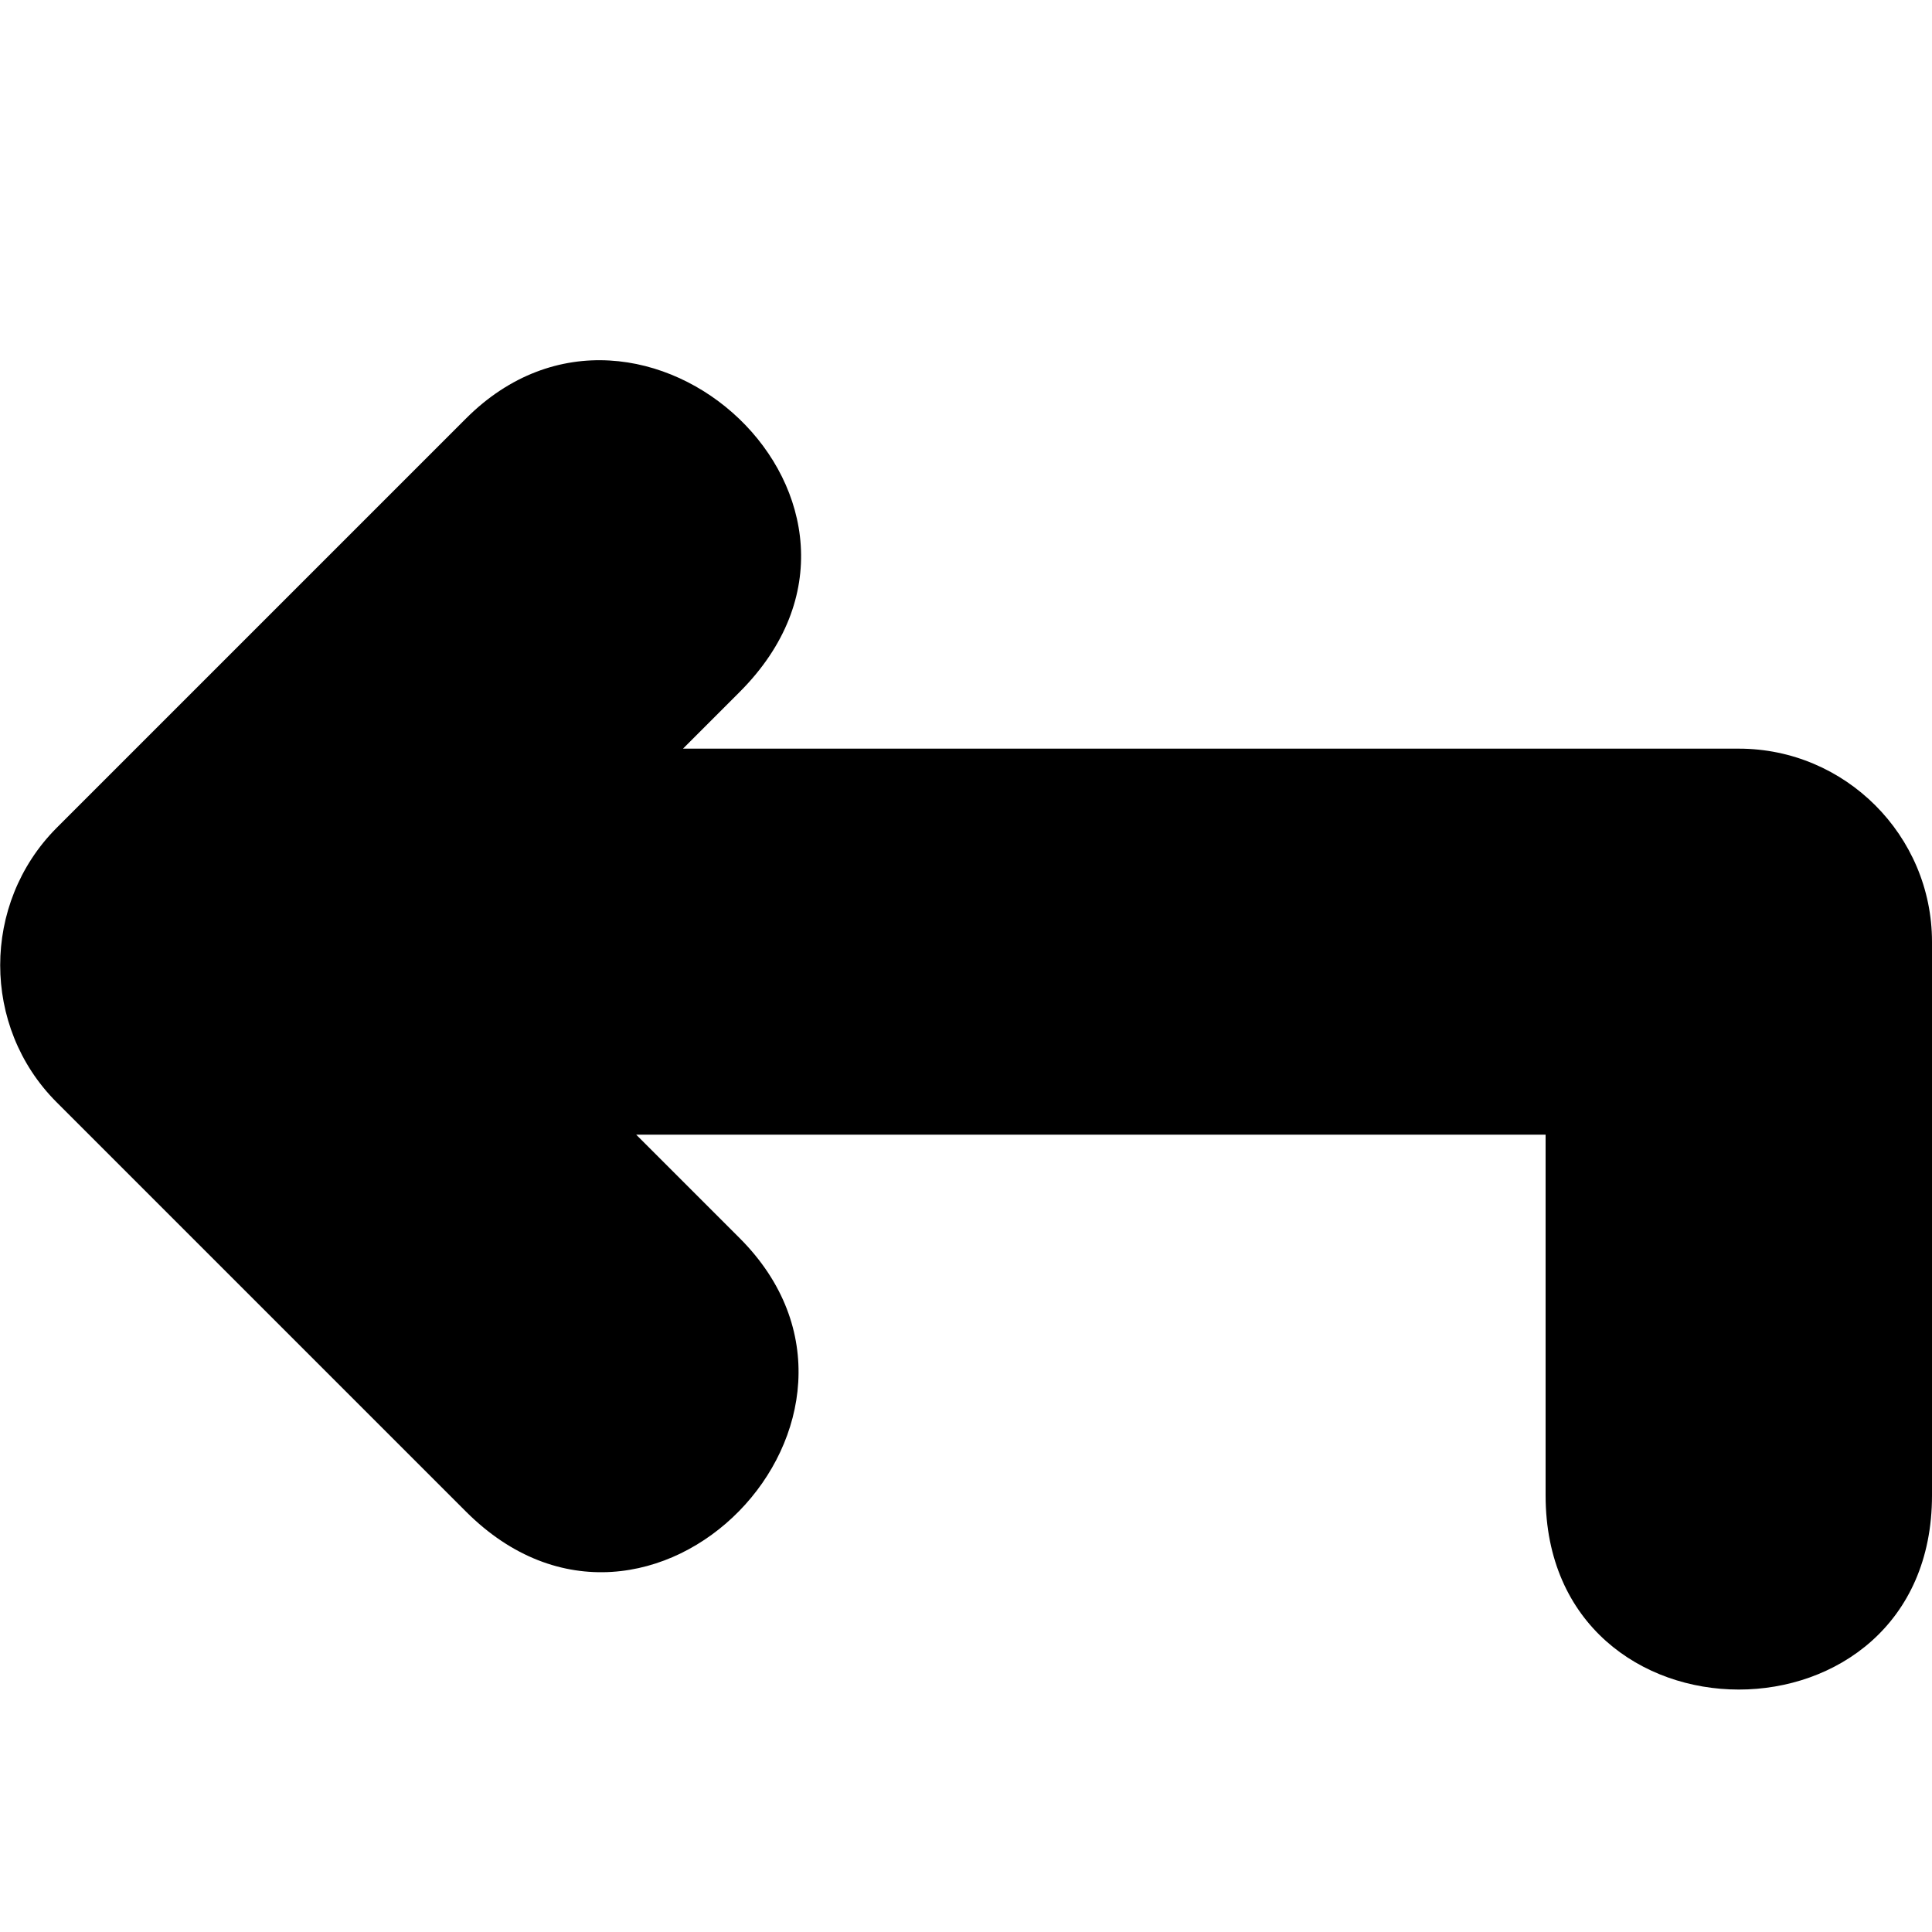
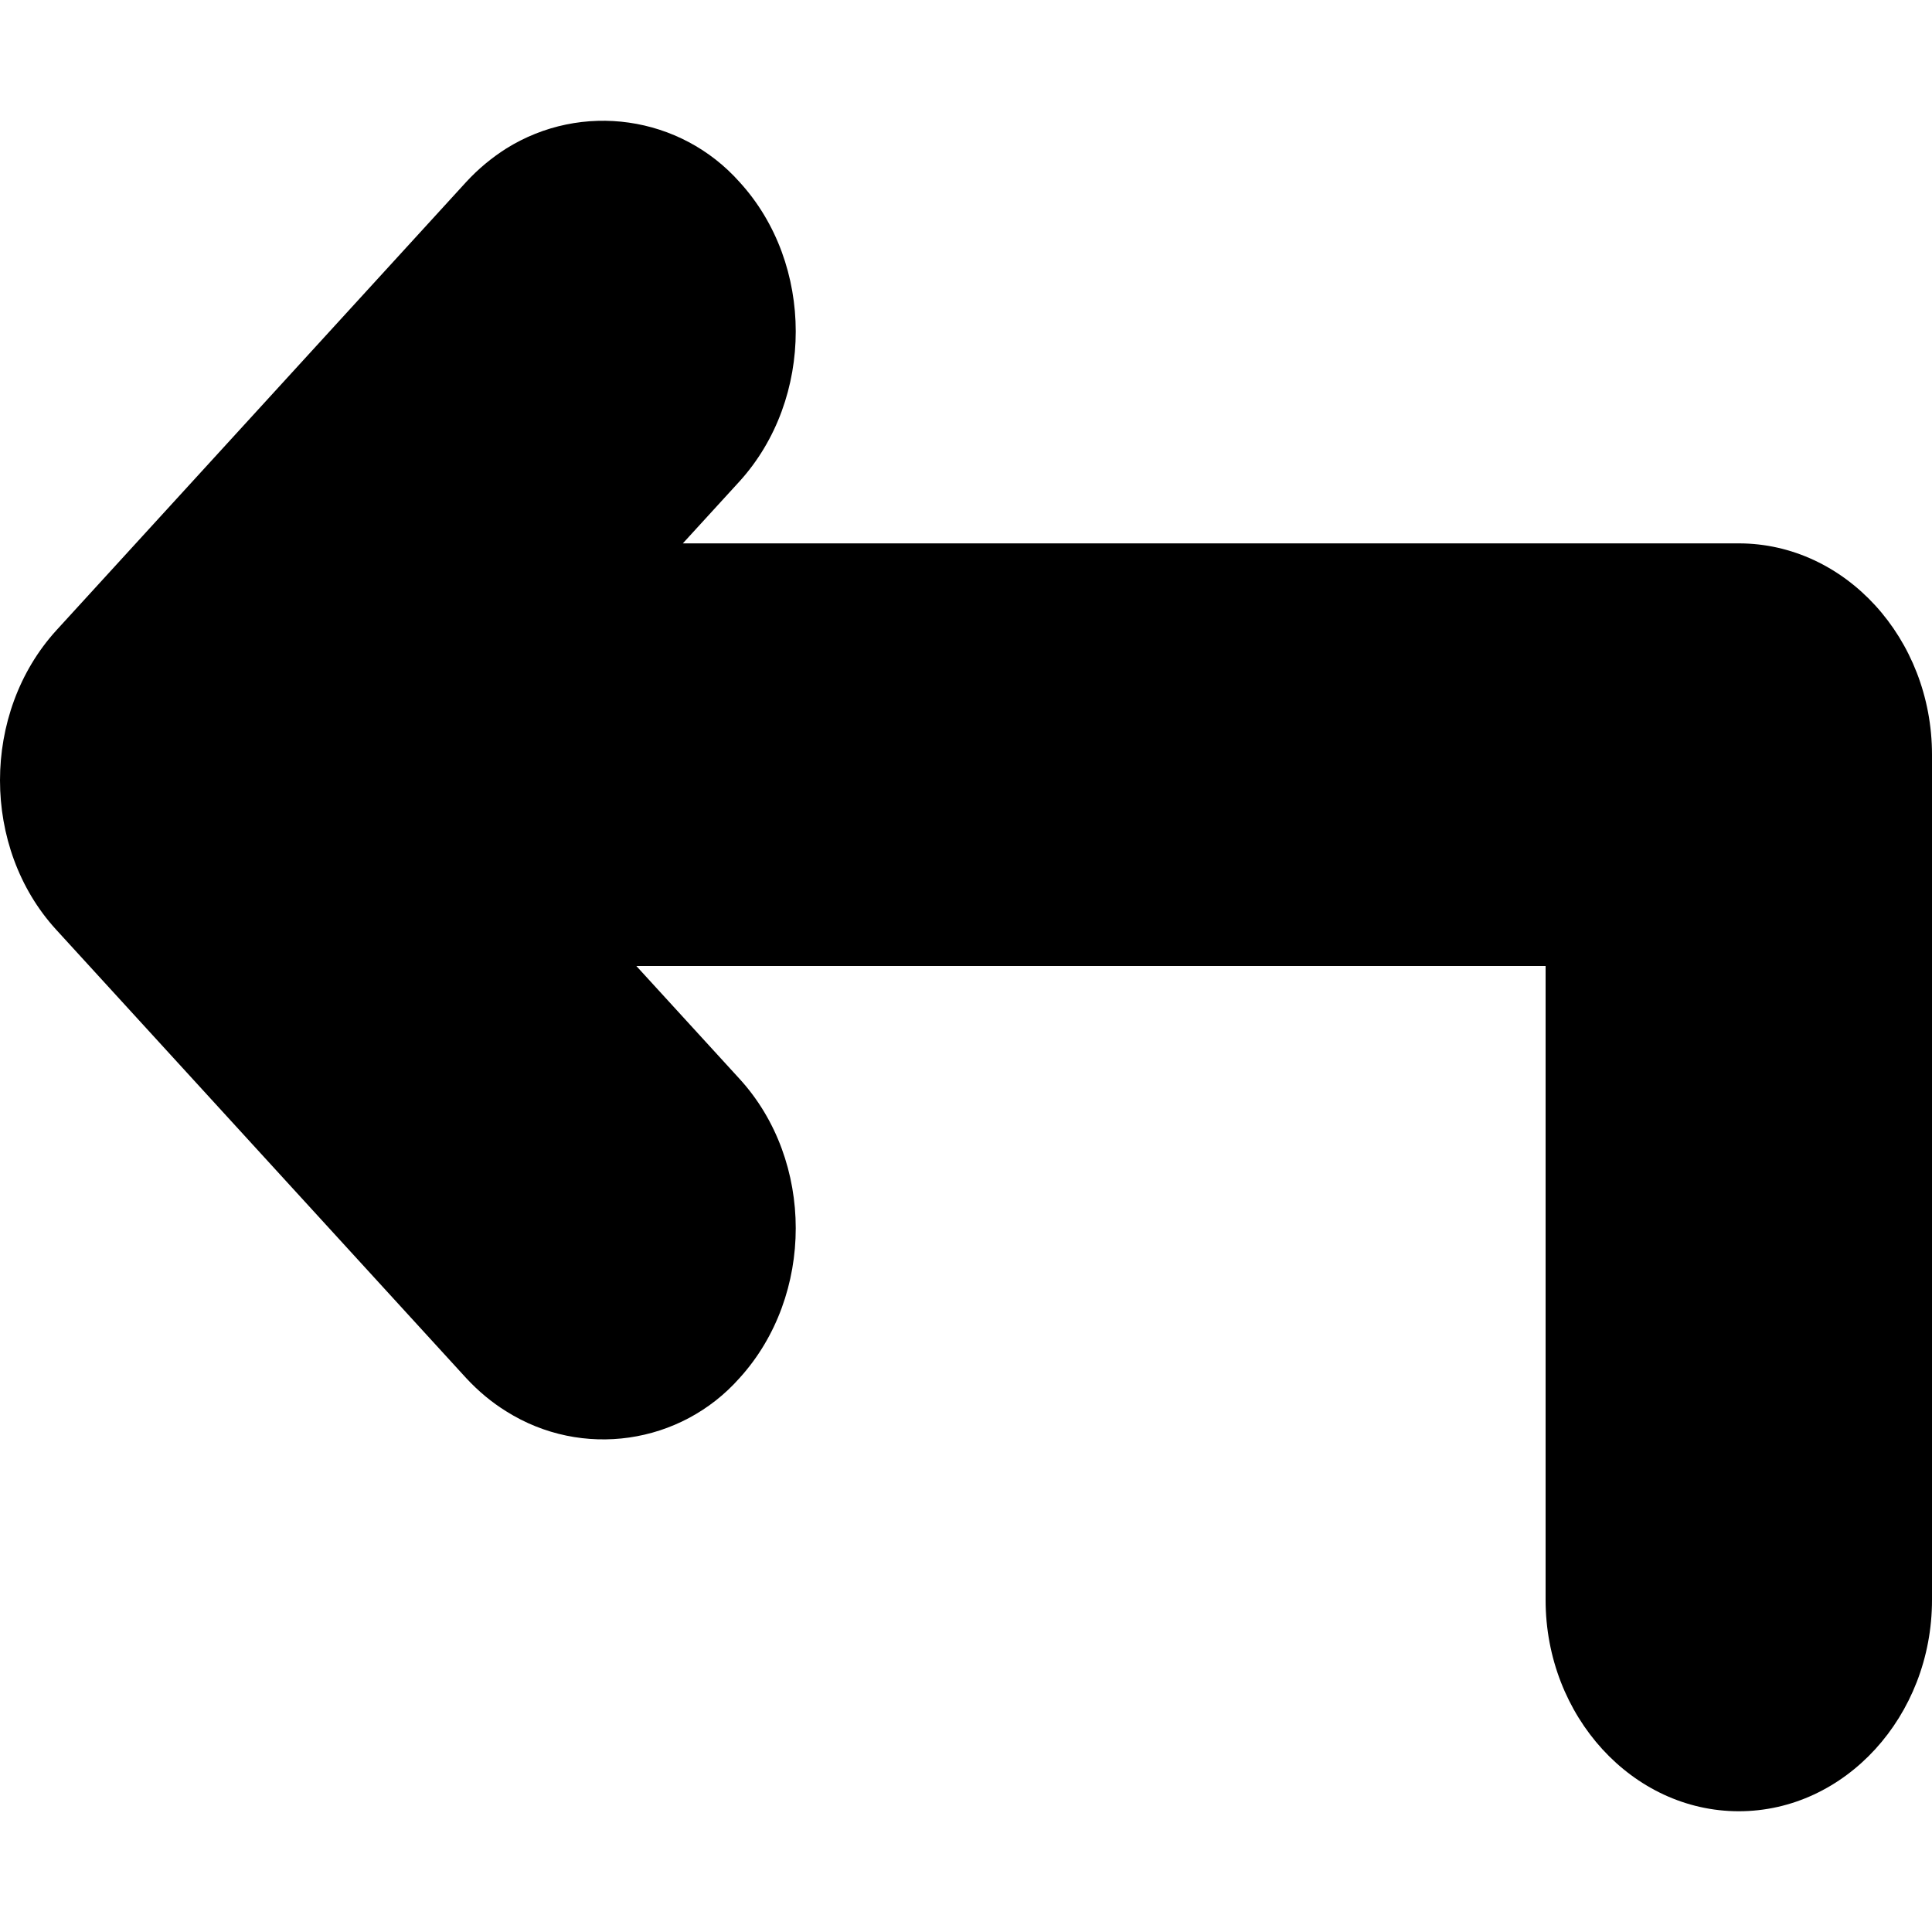
- <svg xmlns="http://www.w3.org/2000/svg" viewBox="0 0 512 512">
-   <path class="lexicon-icon-outline" d="M460.8,198.4H181l15-15c49.7-49.7-25.8-119.2-72.5-72.5L14.9,219.5c-19.8,20-19.8,52.6,0,72.5l108.6,108.6c48.9,48.9,119.9-25.1,72.5-72.5l-27.4-27.4h241v95.6c0,68.6,102.4,68.6,102.4,0V249.6C512,221.4,489,198.4,460.8,198.4z" />
+ <svg xmlns="http://www.w3.org/2000/svg" viewBox="0 0 16 16">
+   <path class="lexicon-icon-outline" d="M14.4 4.5H5.655l.47-.514c.62-.684.62-1.8 0-2.478a1.513 1.513 0 0 0-1.934-.277c-.118.075-.23.167-.331.277L.465 5.222c-.62.683-.62 1.799 0 2.477l3.395 3.713c.102.11.214.203.334.277a1.507 1.507 0 0 0 1.931-.277c.62-.683.62-1.799 0-2.477L5.27 8h7.53v5.25c0 .963.72 1.75 1.6 1.75.88 0 1.6-.787 1.6-1.75v-7c0-.963-.72-1.75-1.6-1.75Z" />
</svg>
